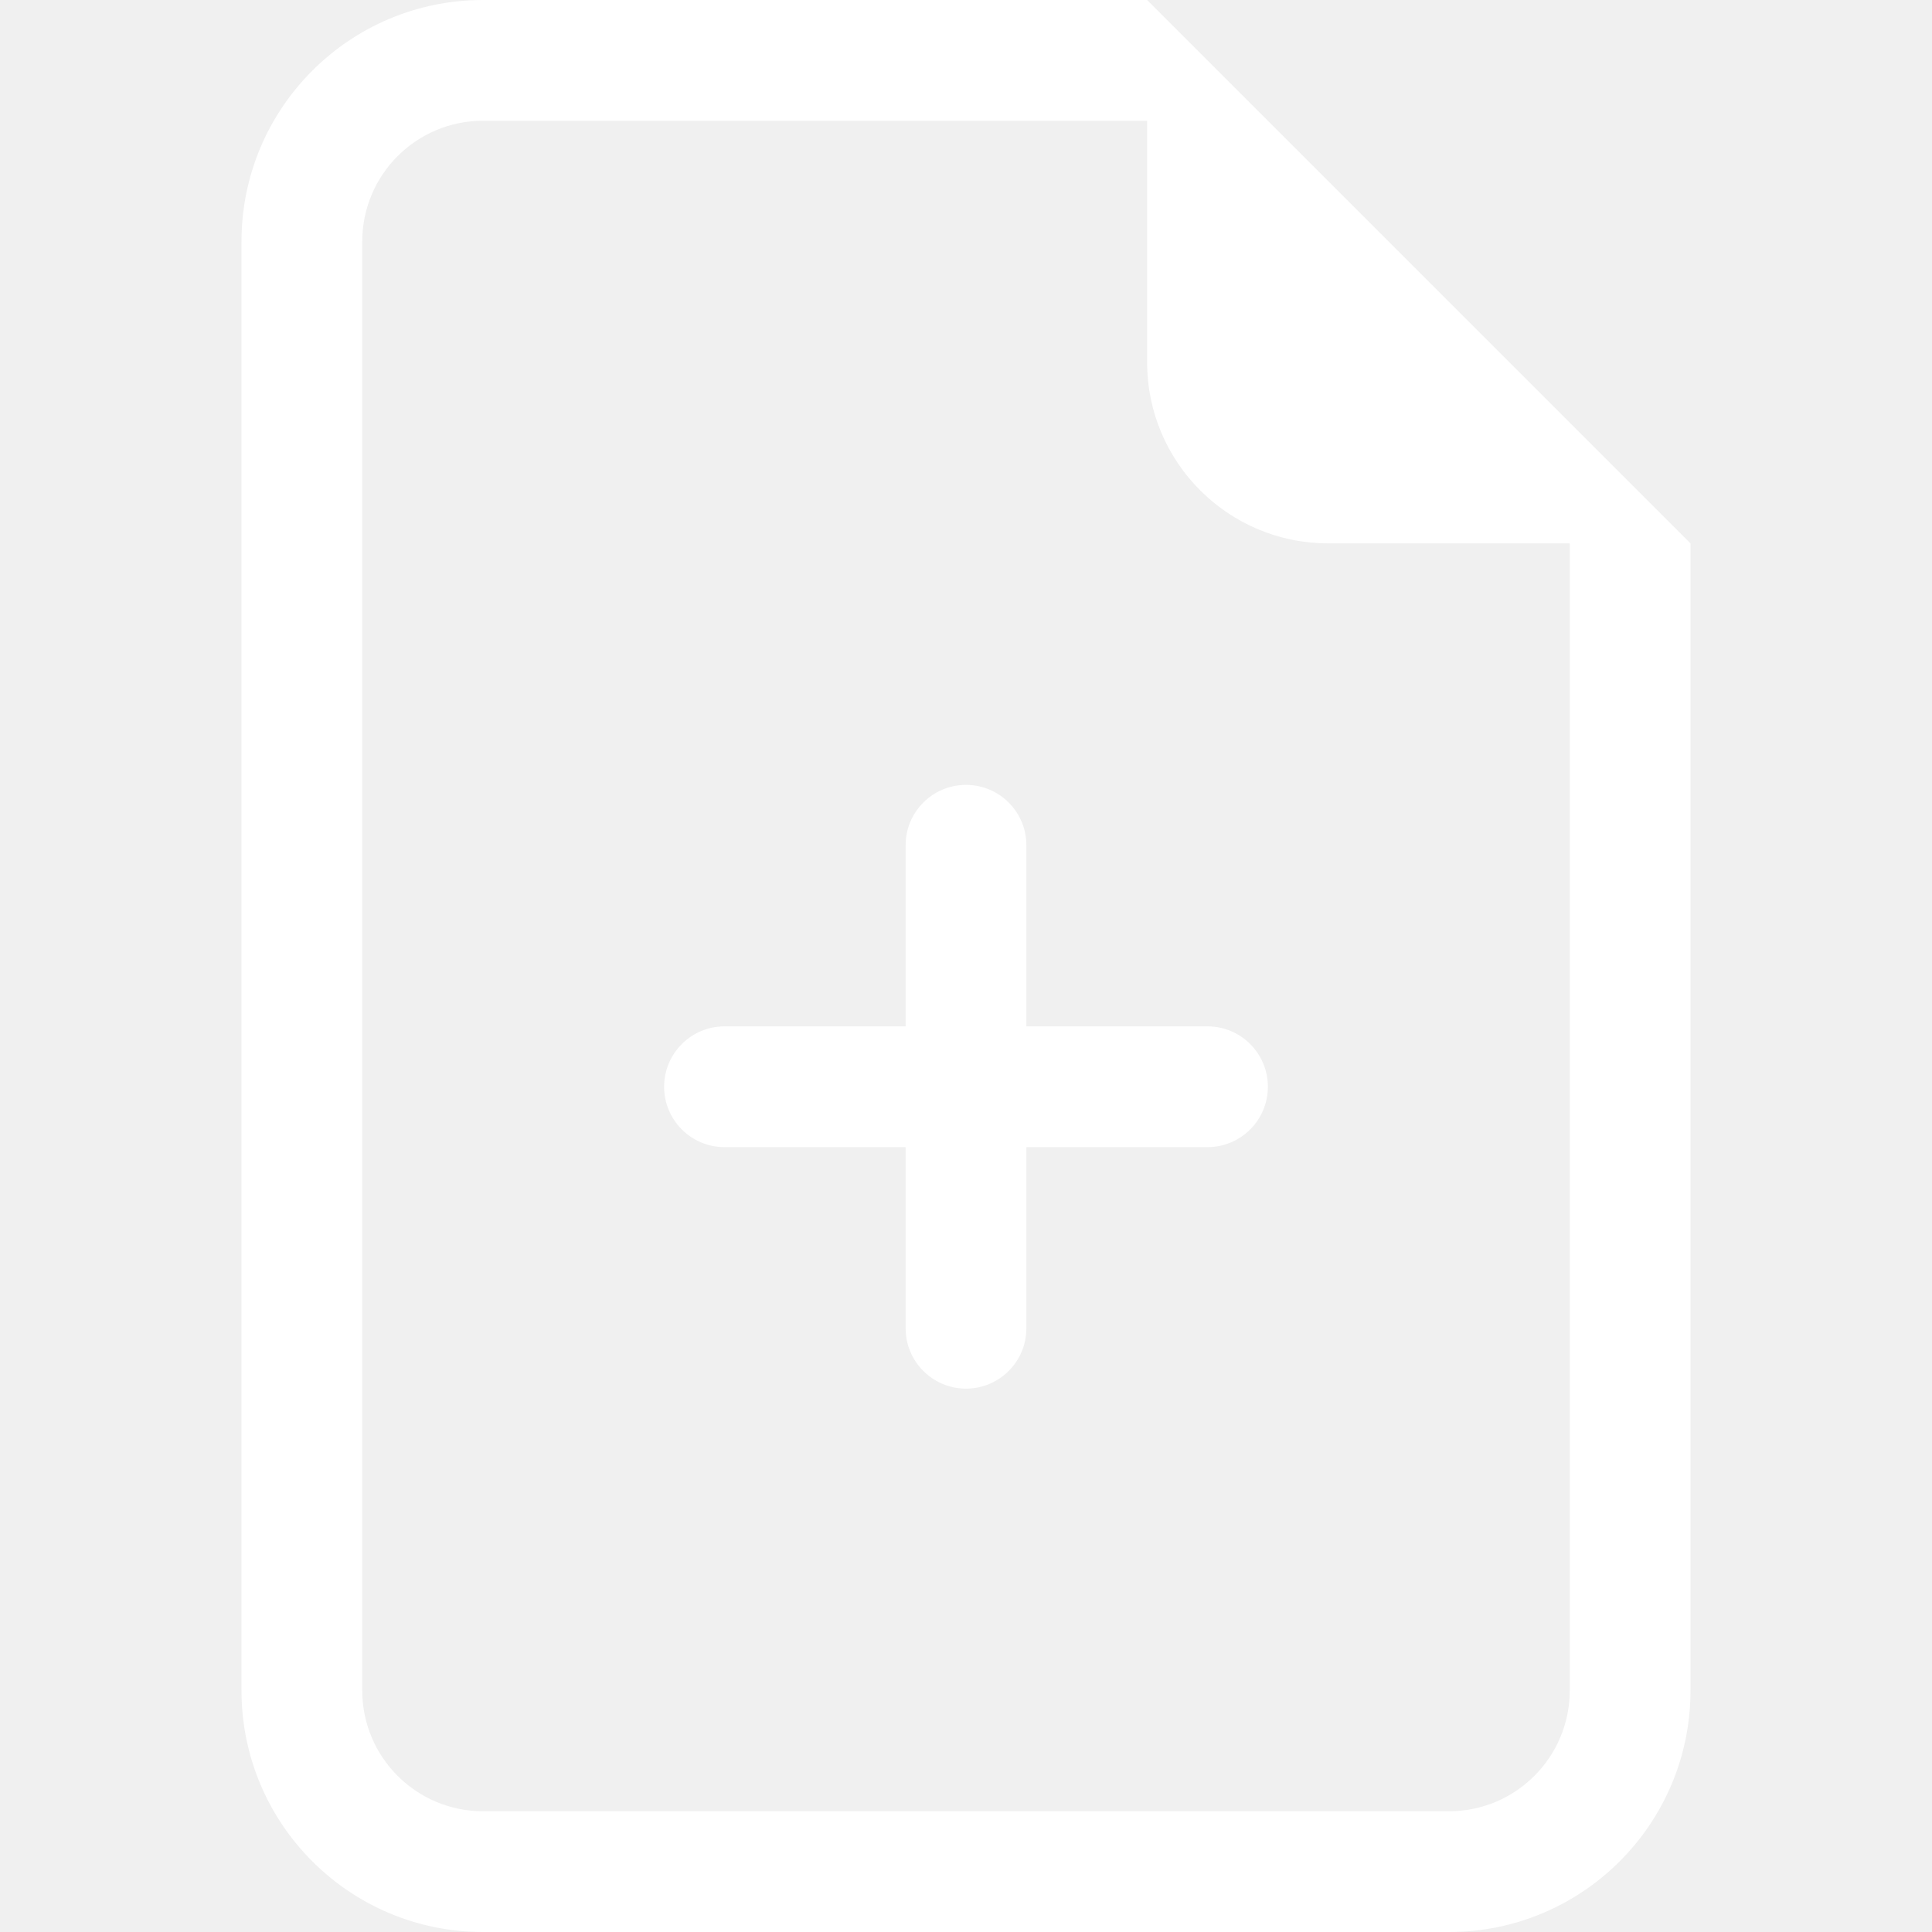
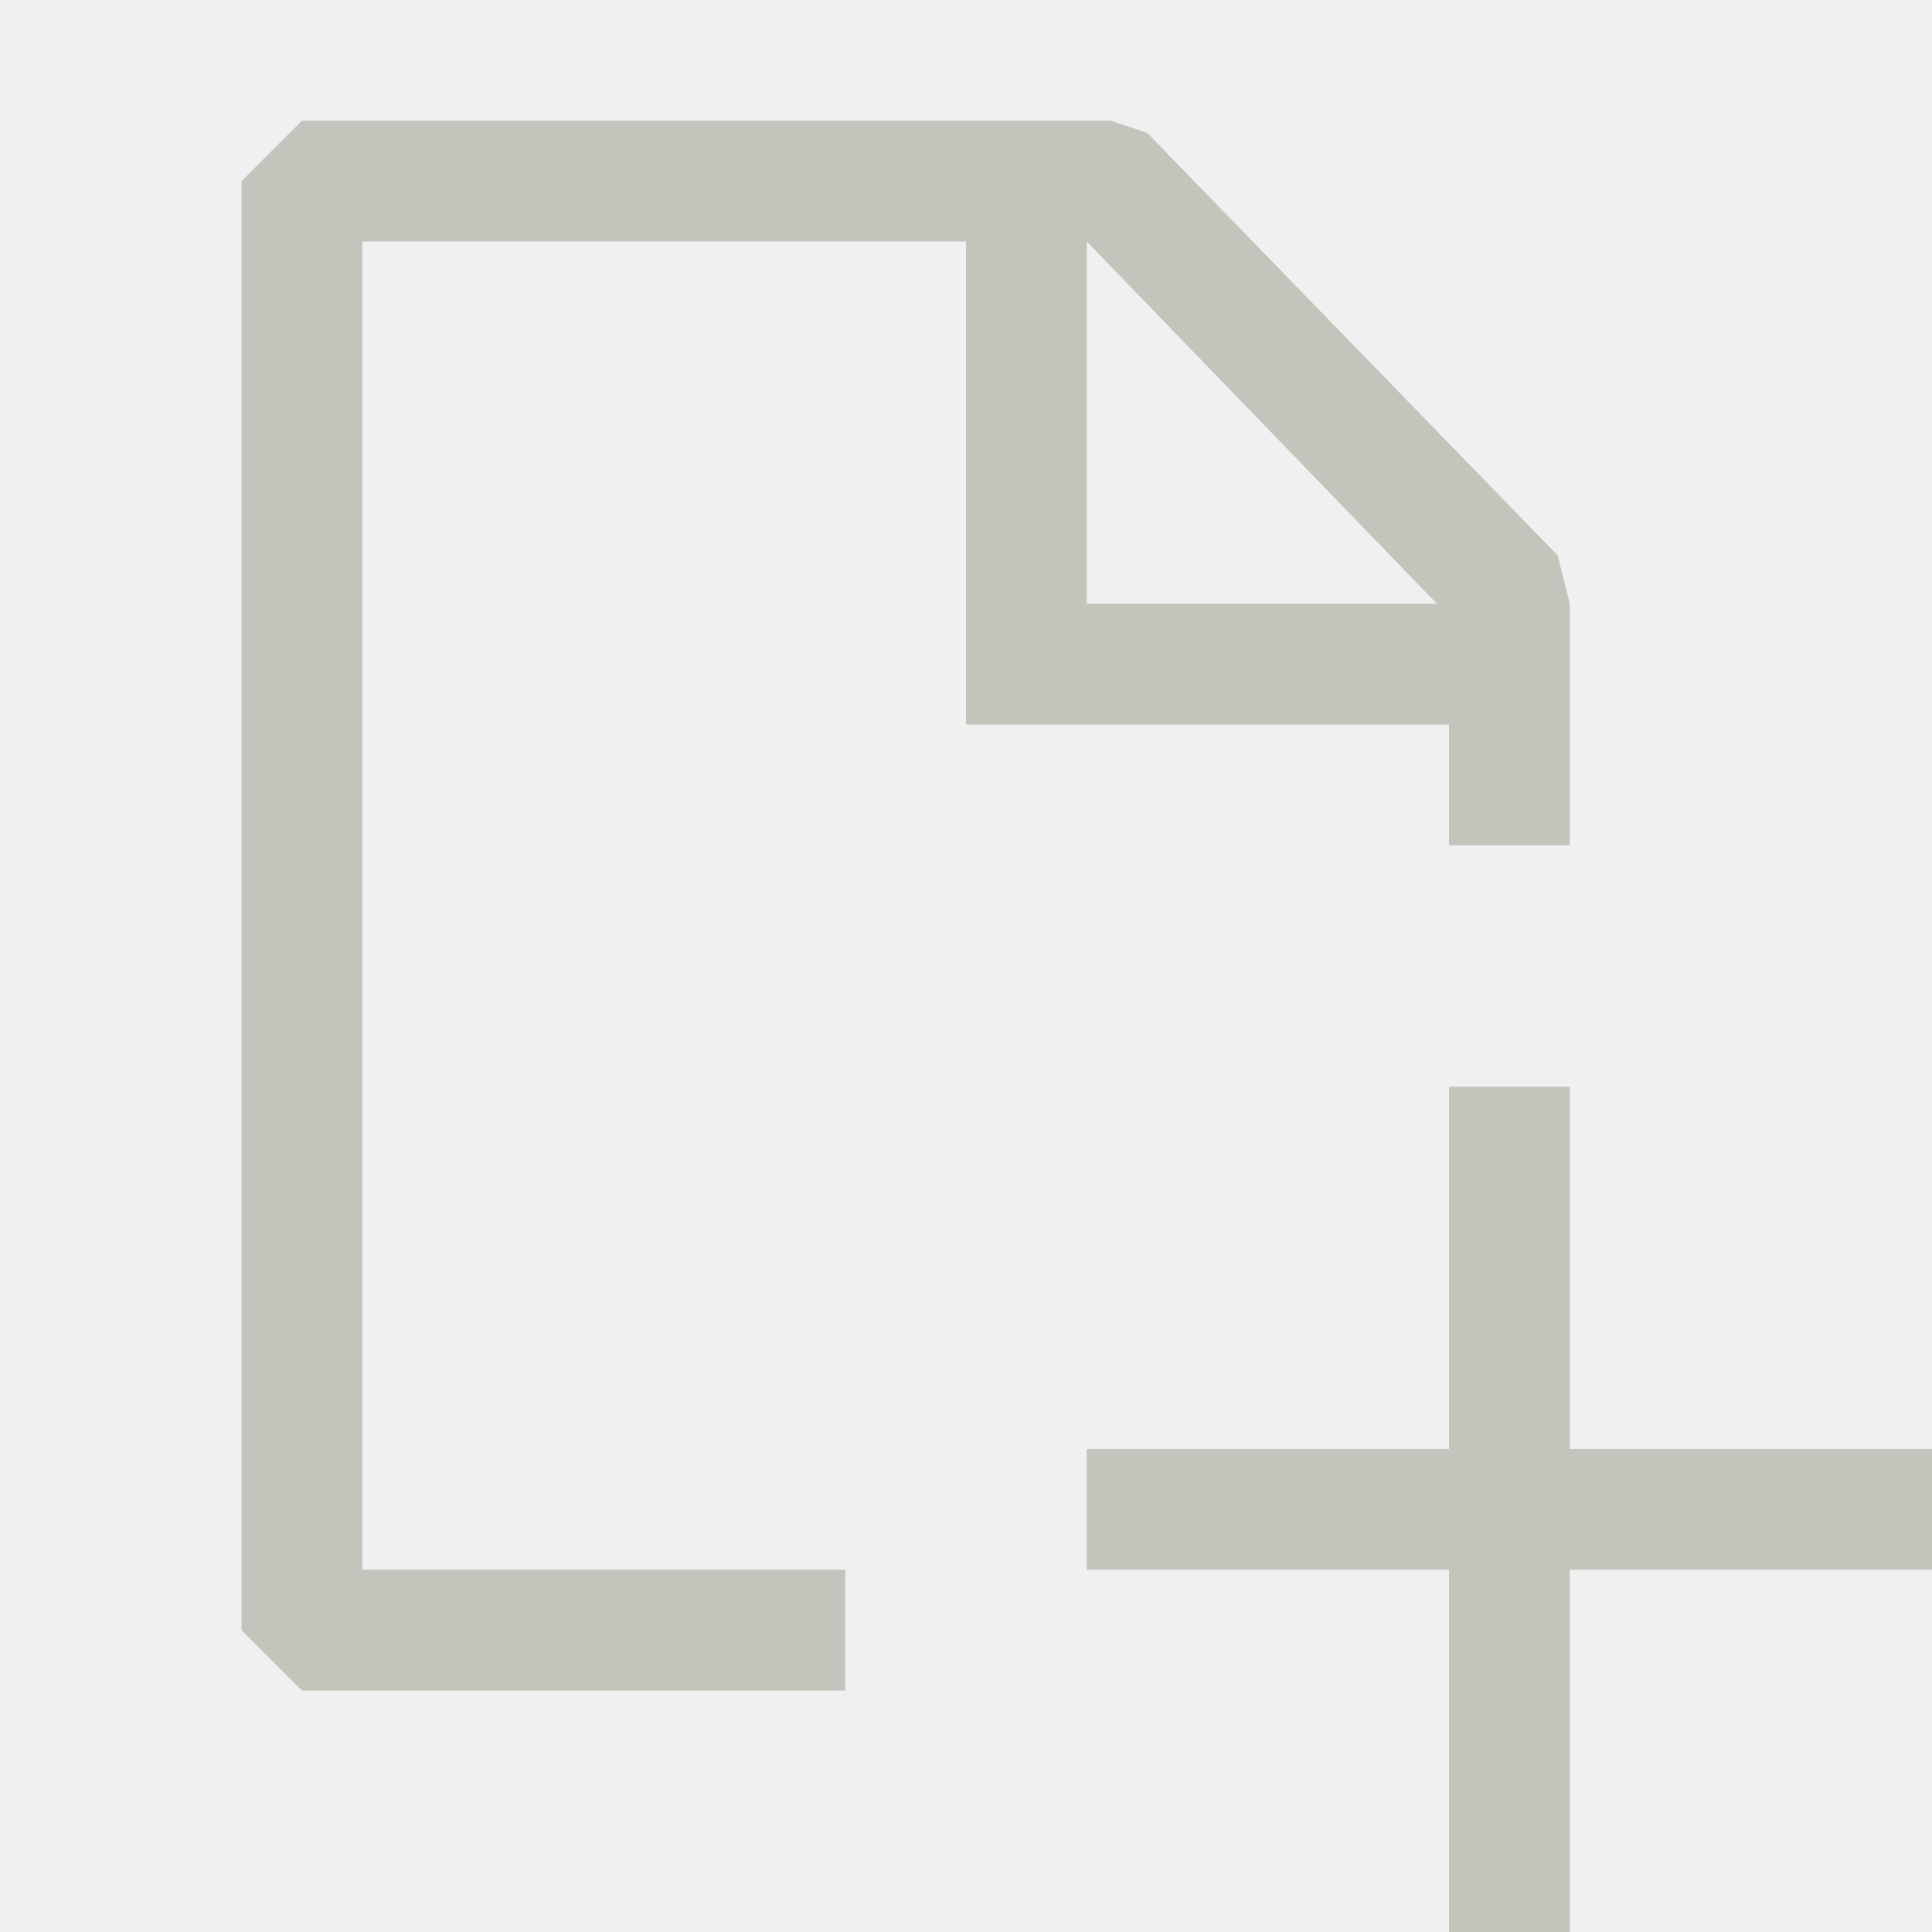
- <svg xmlns="http://www.w3.org/2000/svg" width="16" height="16" fill="white" class="bi bi-file-earmark-plus" viewBox="0 0 16 16">
-   <path d="M8 6.5a.5.5 0 0 1 .5.5v1.5H10a.5.5 0 0 1 0 1H8.5V11a.5.5 0 0 1-1 0V9.5H6a.5.5 0 0 1 0-1h1.5V7a.5.5 0 0 1 .5-.5z" />
-   <path d="M14 4.5V14a2 2 0 0 1-2 2H4a2 2 0 0 1-2-2V2a2 2 0 0 1 2-2h5.5L14 4.5zm-3 0A1.5 1.5 0 0 1 9.5 3V1H4a1 1 0 0 0-1 1v12a1 1 0 0 0 1 1h8a1 1 0 0 0 1-1V4.5h-2z" />
+ <svg xmlns="http://www.w3.org/2000/svg" width="16" height="16" viewBox="0 0 16 16" fill="#c1c5bc">
+   <path fill-rule="evenodd" clip-rule="evenodd" d="M9.5 1.1l3.4 3.5.1.4v2h-1V6H8V2H3v11h4v1H2.5l-.5-.5v-12l.5-.5h6.7l.3.1zM9 2v3h2.9L9 2zm4 14h-1v-3H9v-1h3V9h1v3h3v1h-3v3z" />
</svg>
